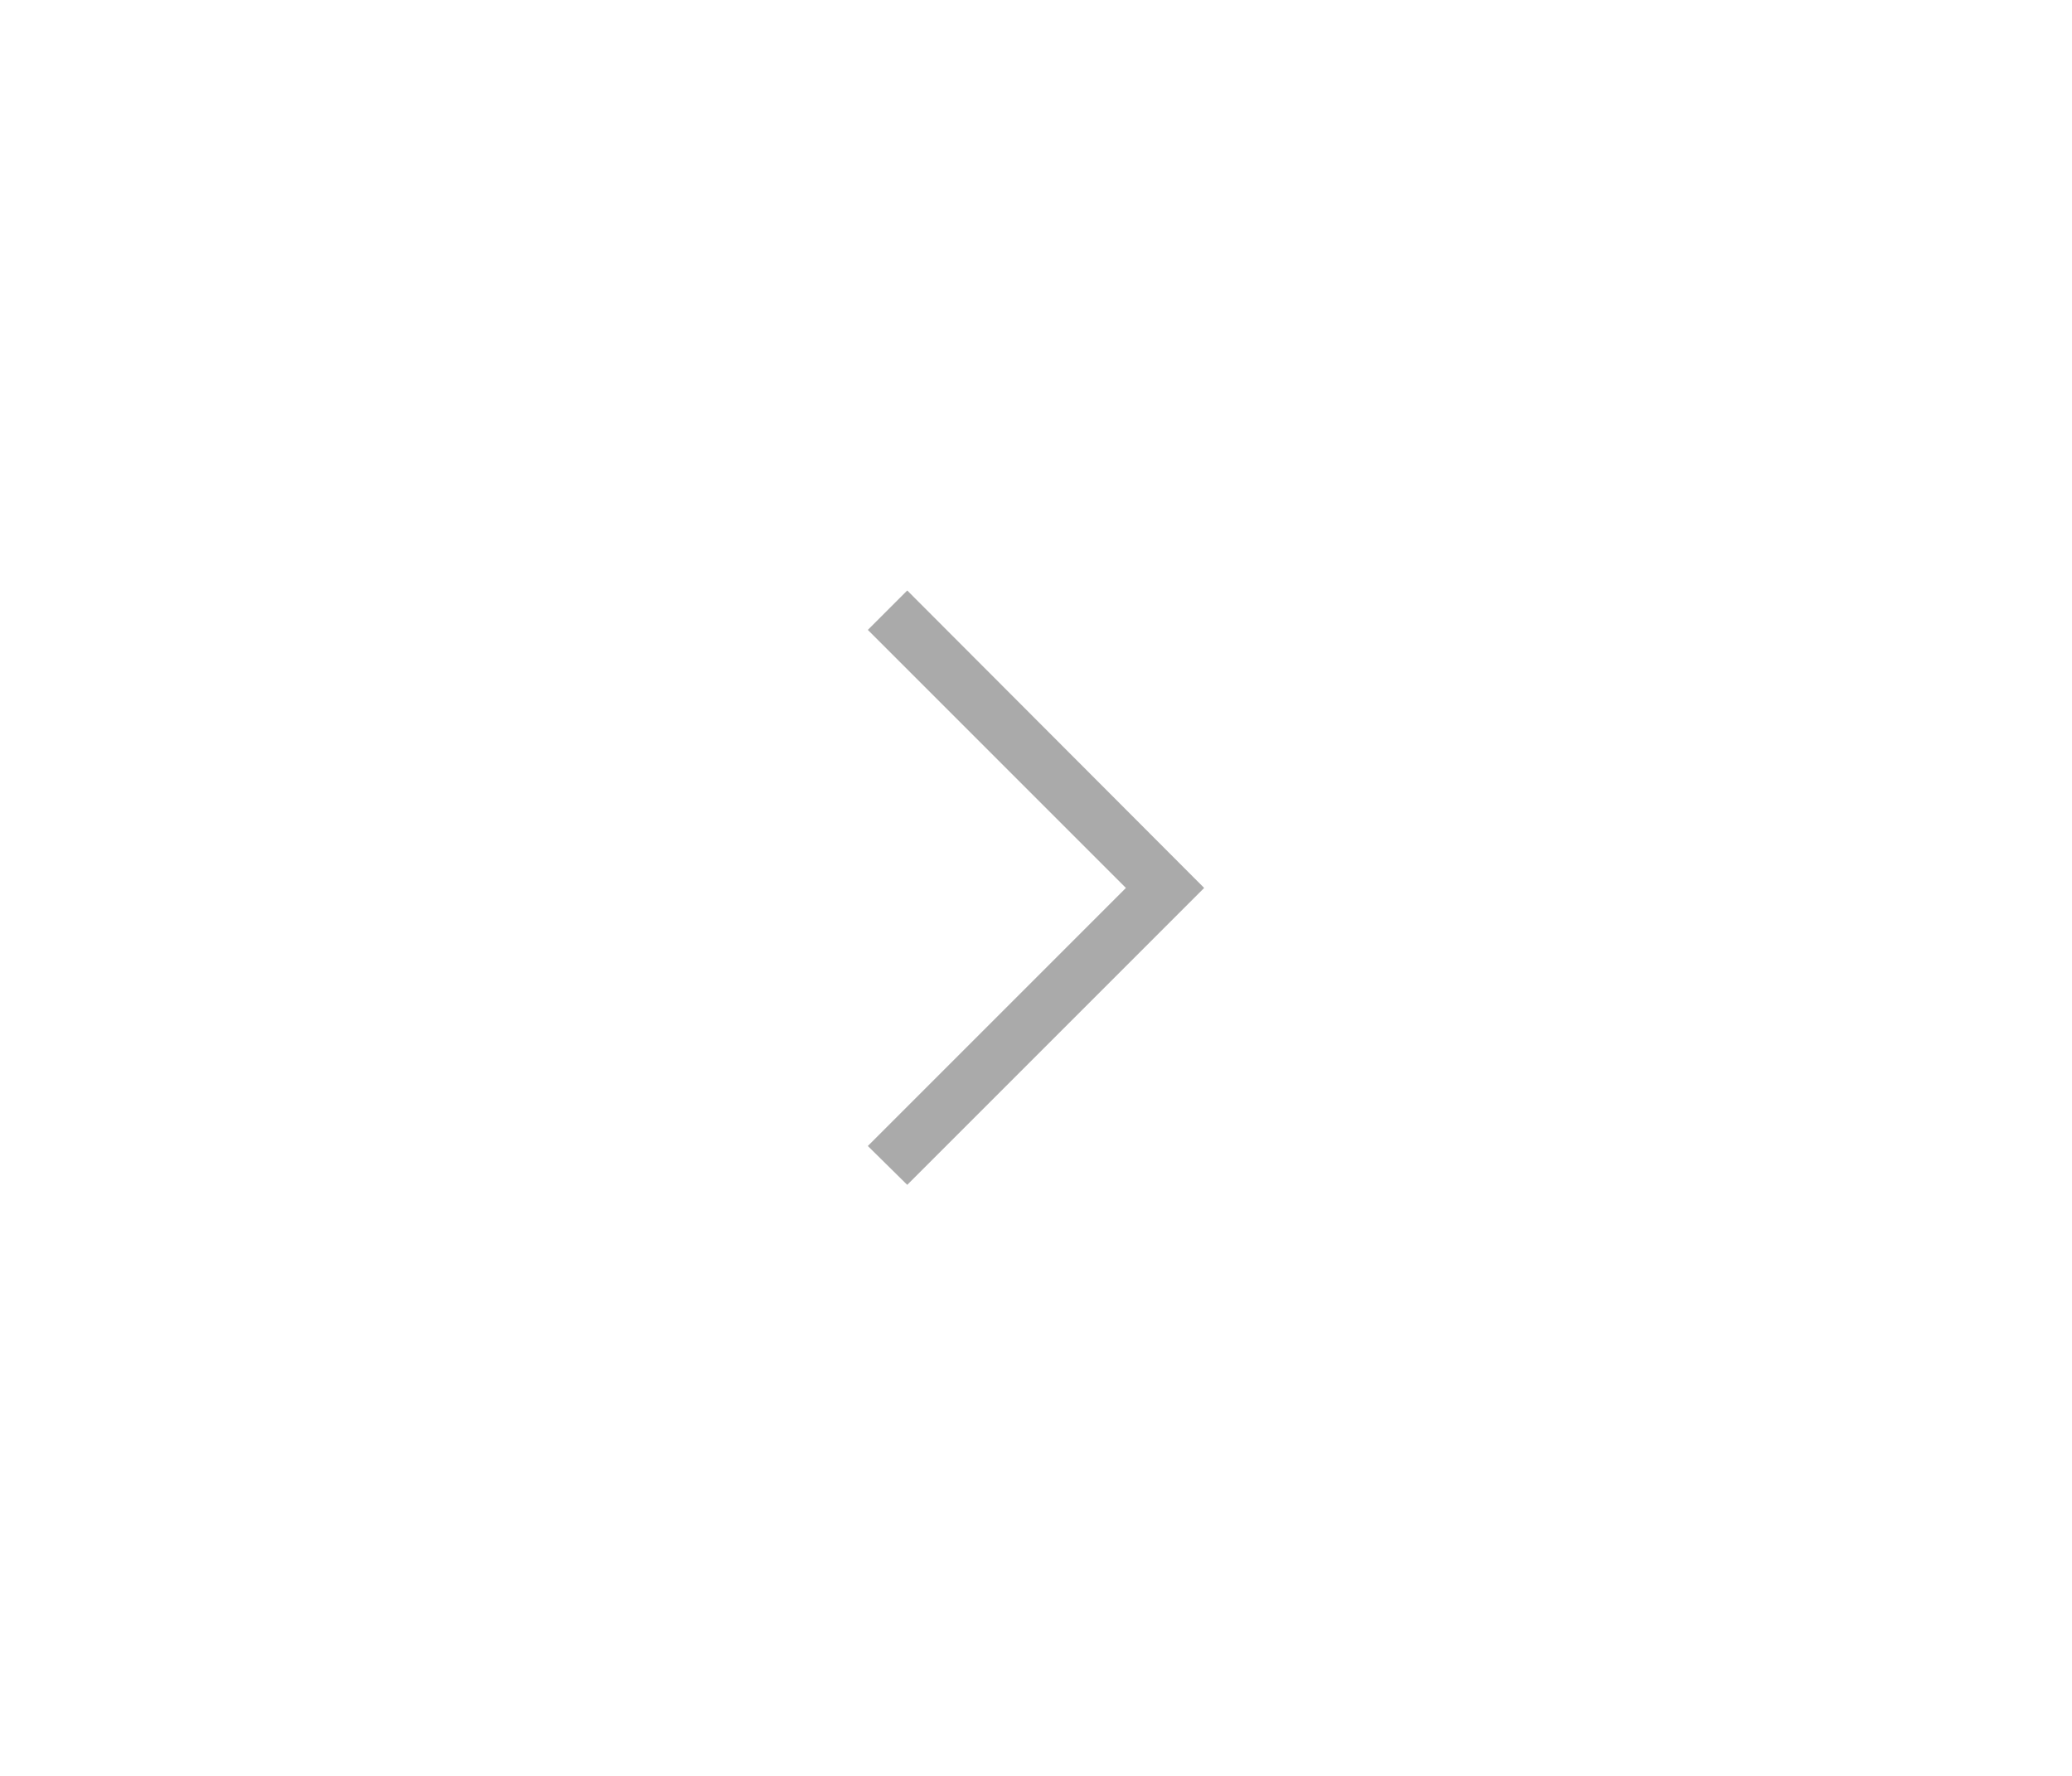
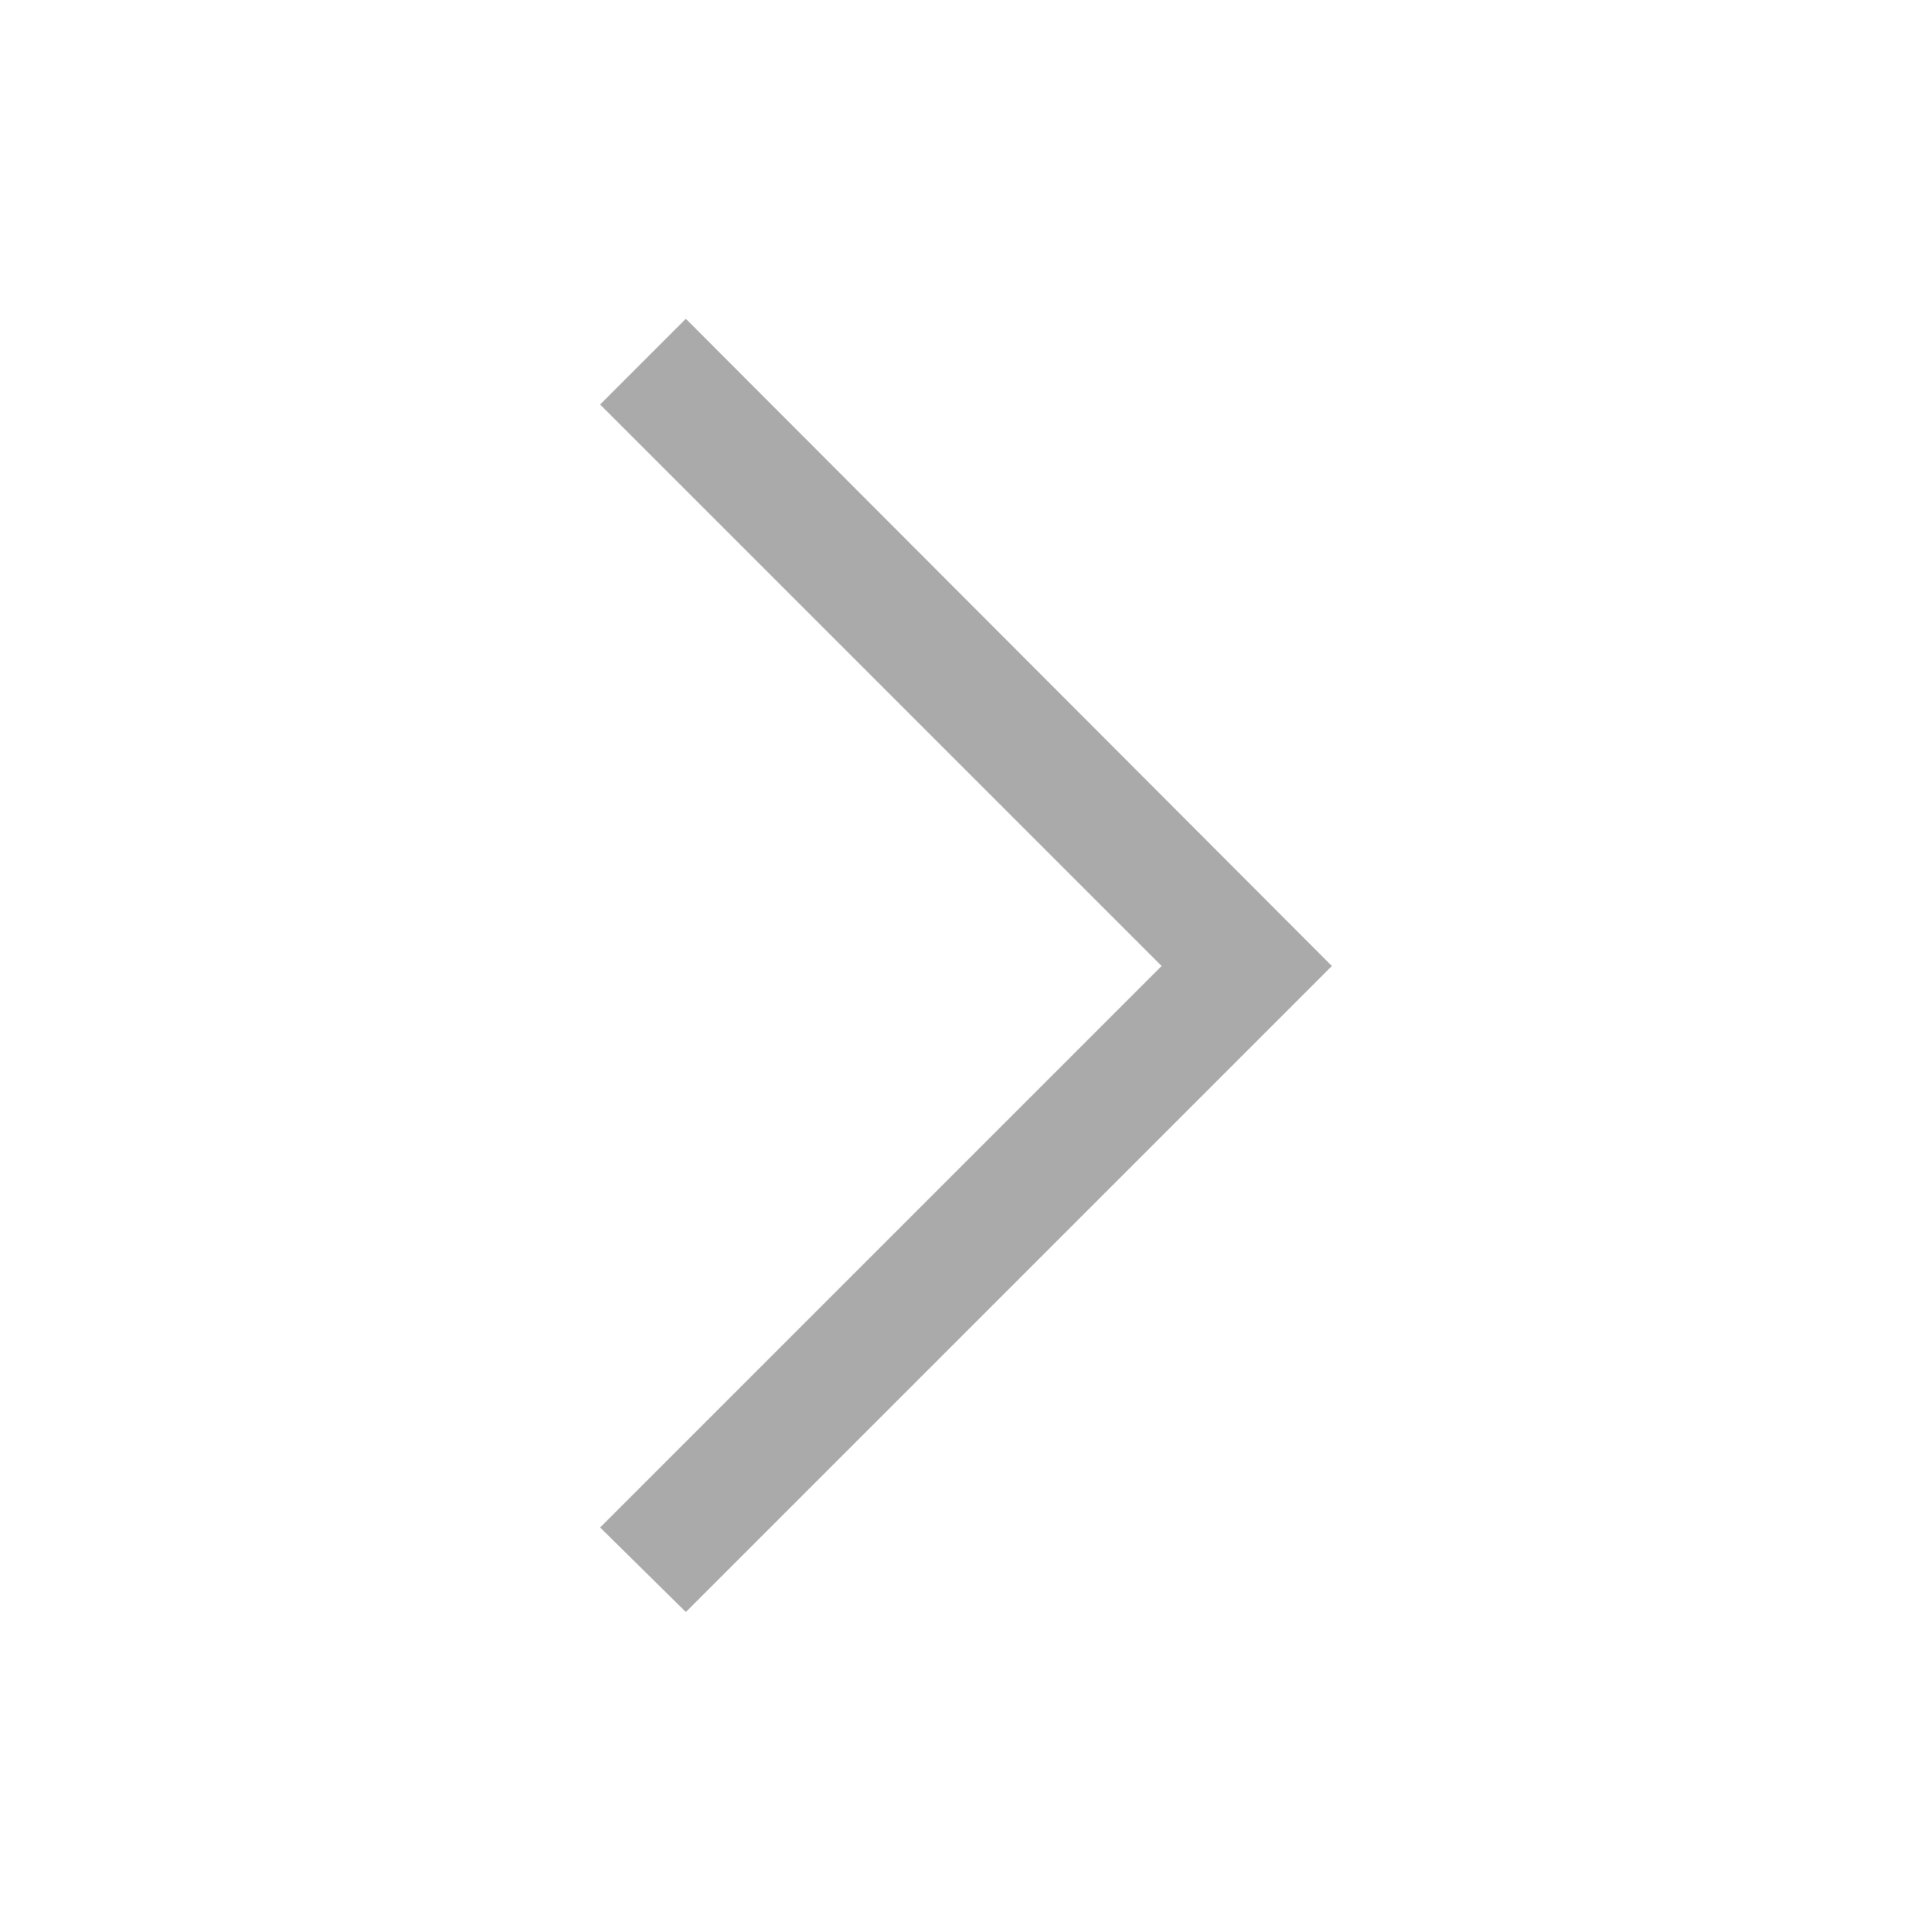
- <svg xmlns="http://www.w3.org/2000/svg" width="56" height="48" viewBox="0 0 56 48" fill="none">
-   <path d="M23.455 30.975L30.43 24L23.455 17.025L24.52 15.96L32.545 24L24.52 32.025L23.455 30.975Z" fill="#AAAAAA" />
+ <svg xmlns="http://www.w3.org/2000/svg" width="24" height="24" viewBox="0 0 24 24" fill="none">
+   <path d="M7.455 18.975L14.43 12L7.455 5.025L8.52 3.96L16.545 12L8.52 20.025L7.455 18.975Z" fill="#AAAAAA" />
</svg>
